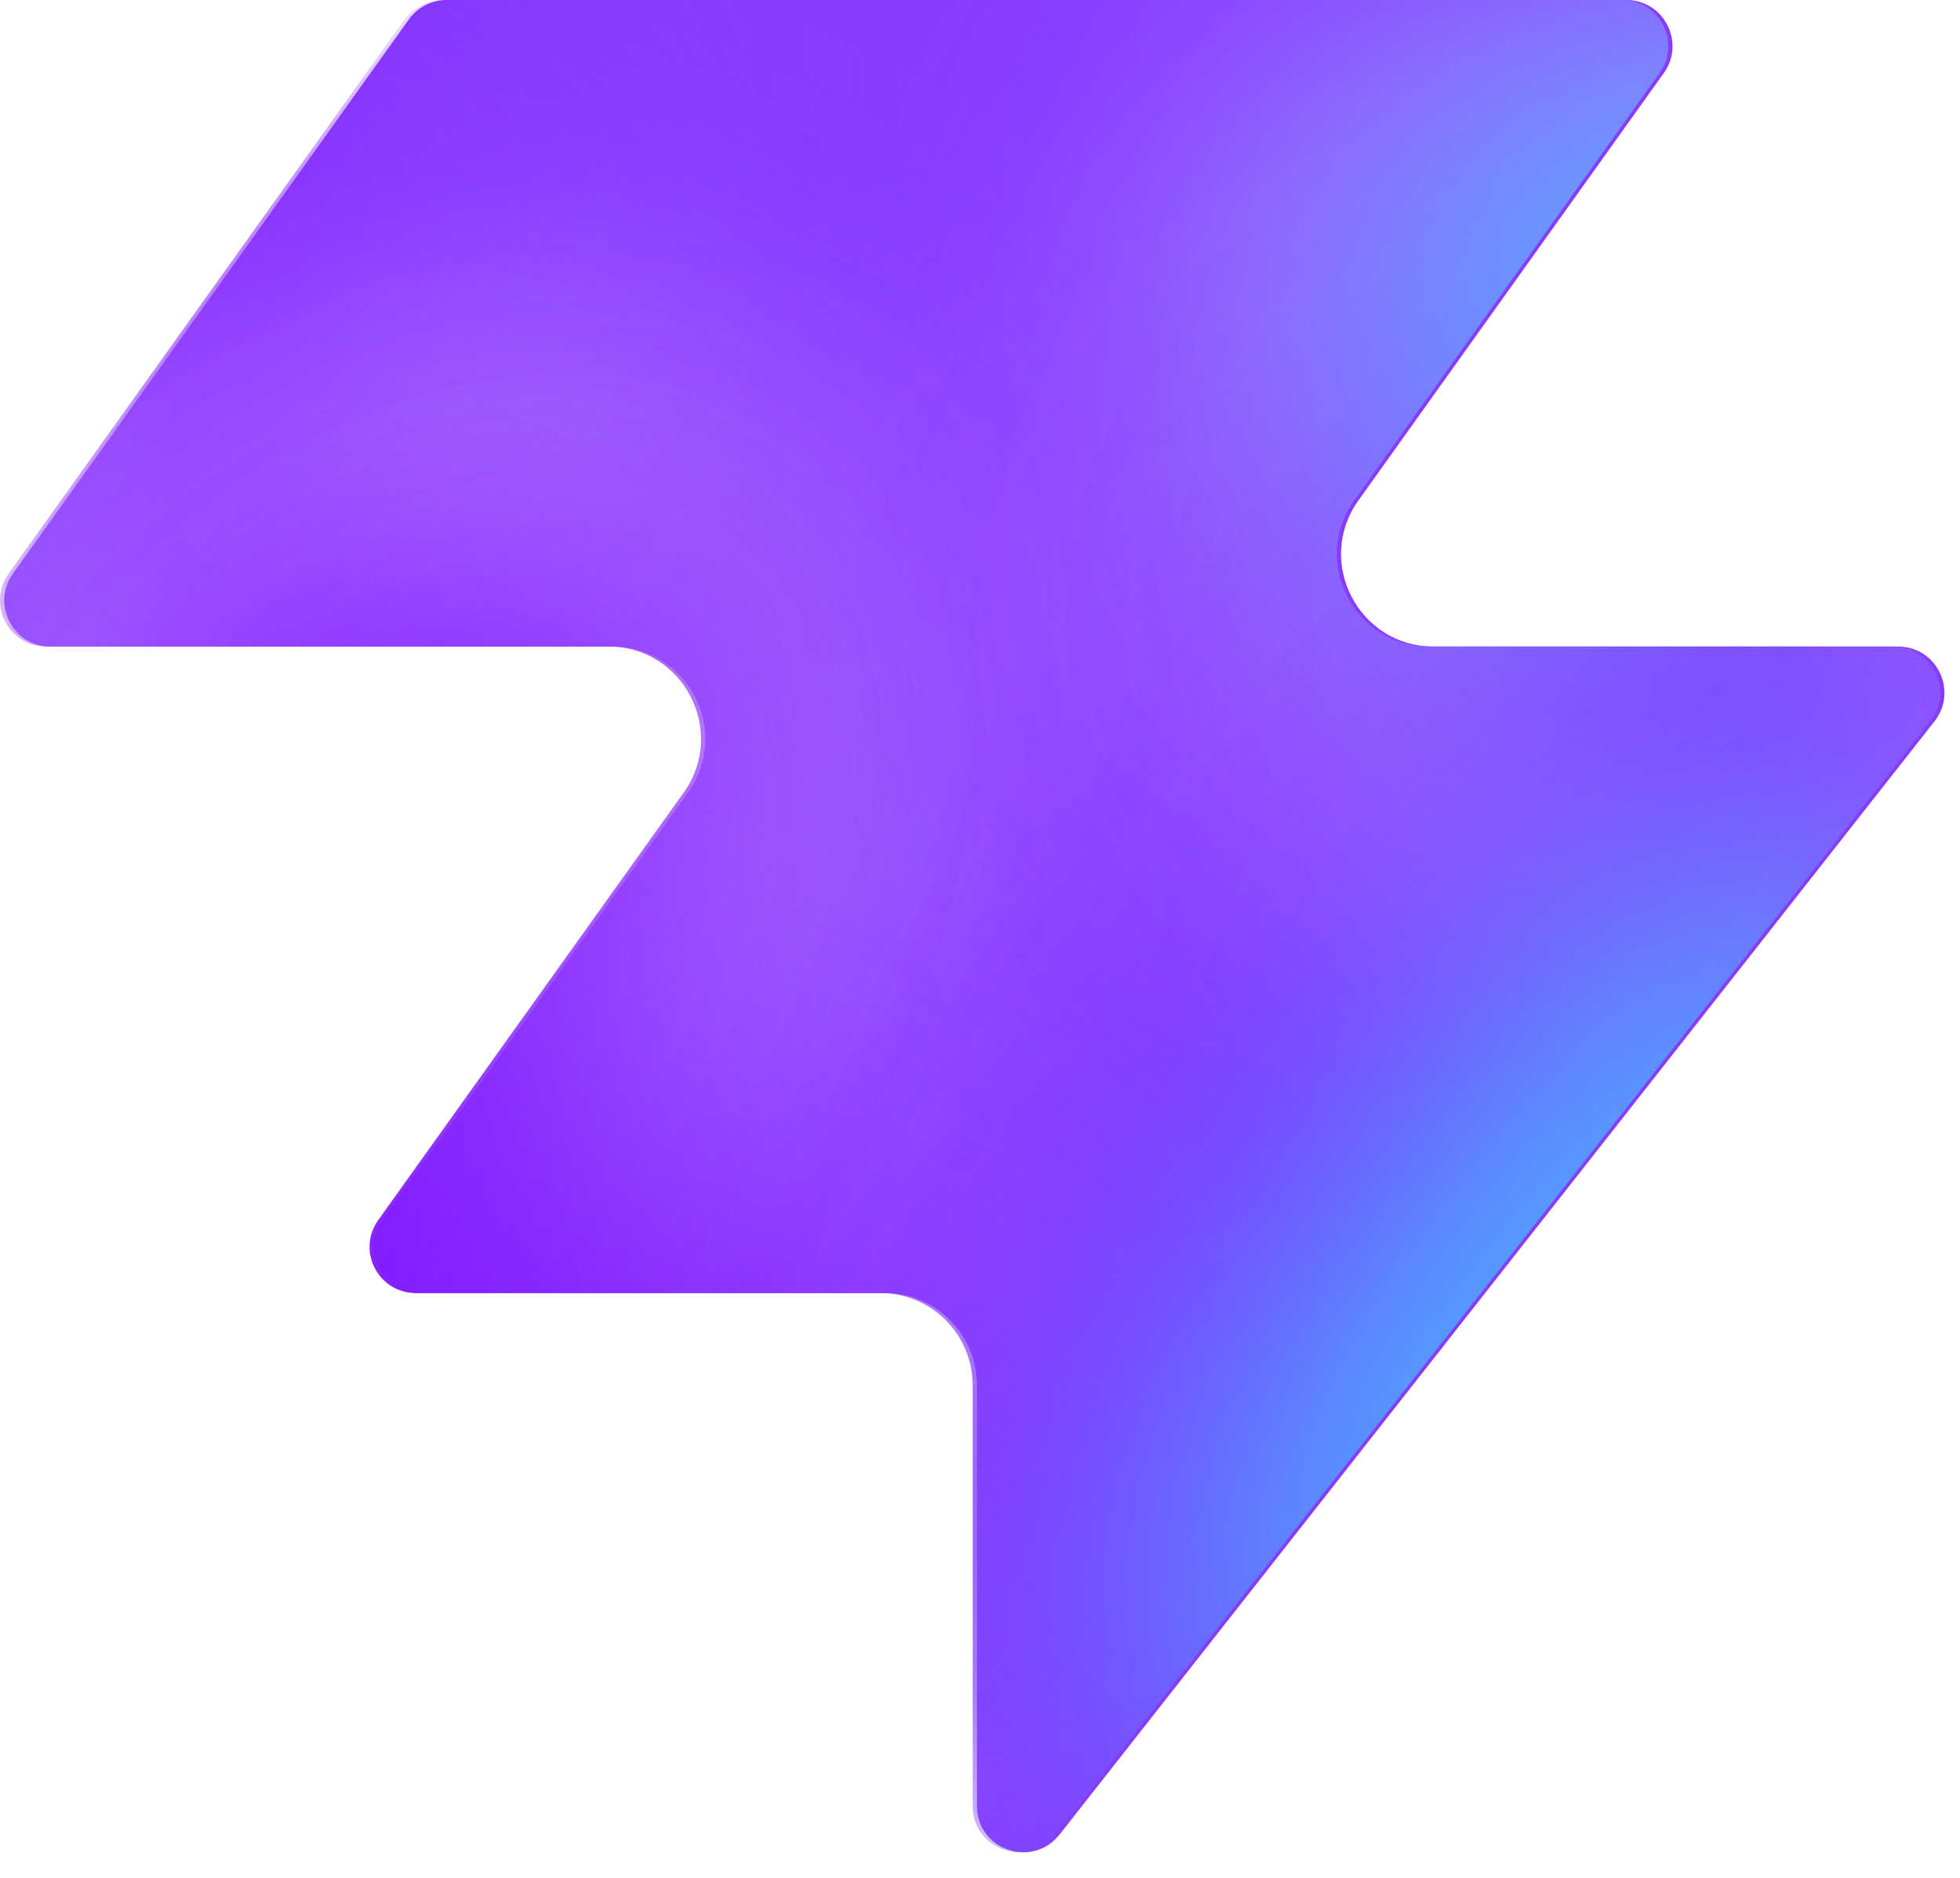
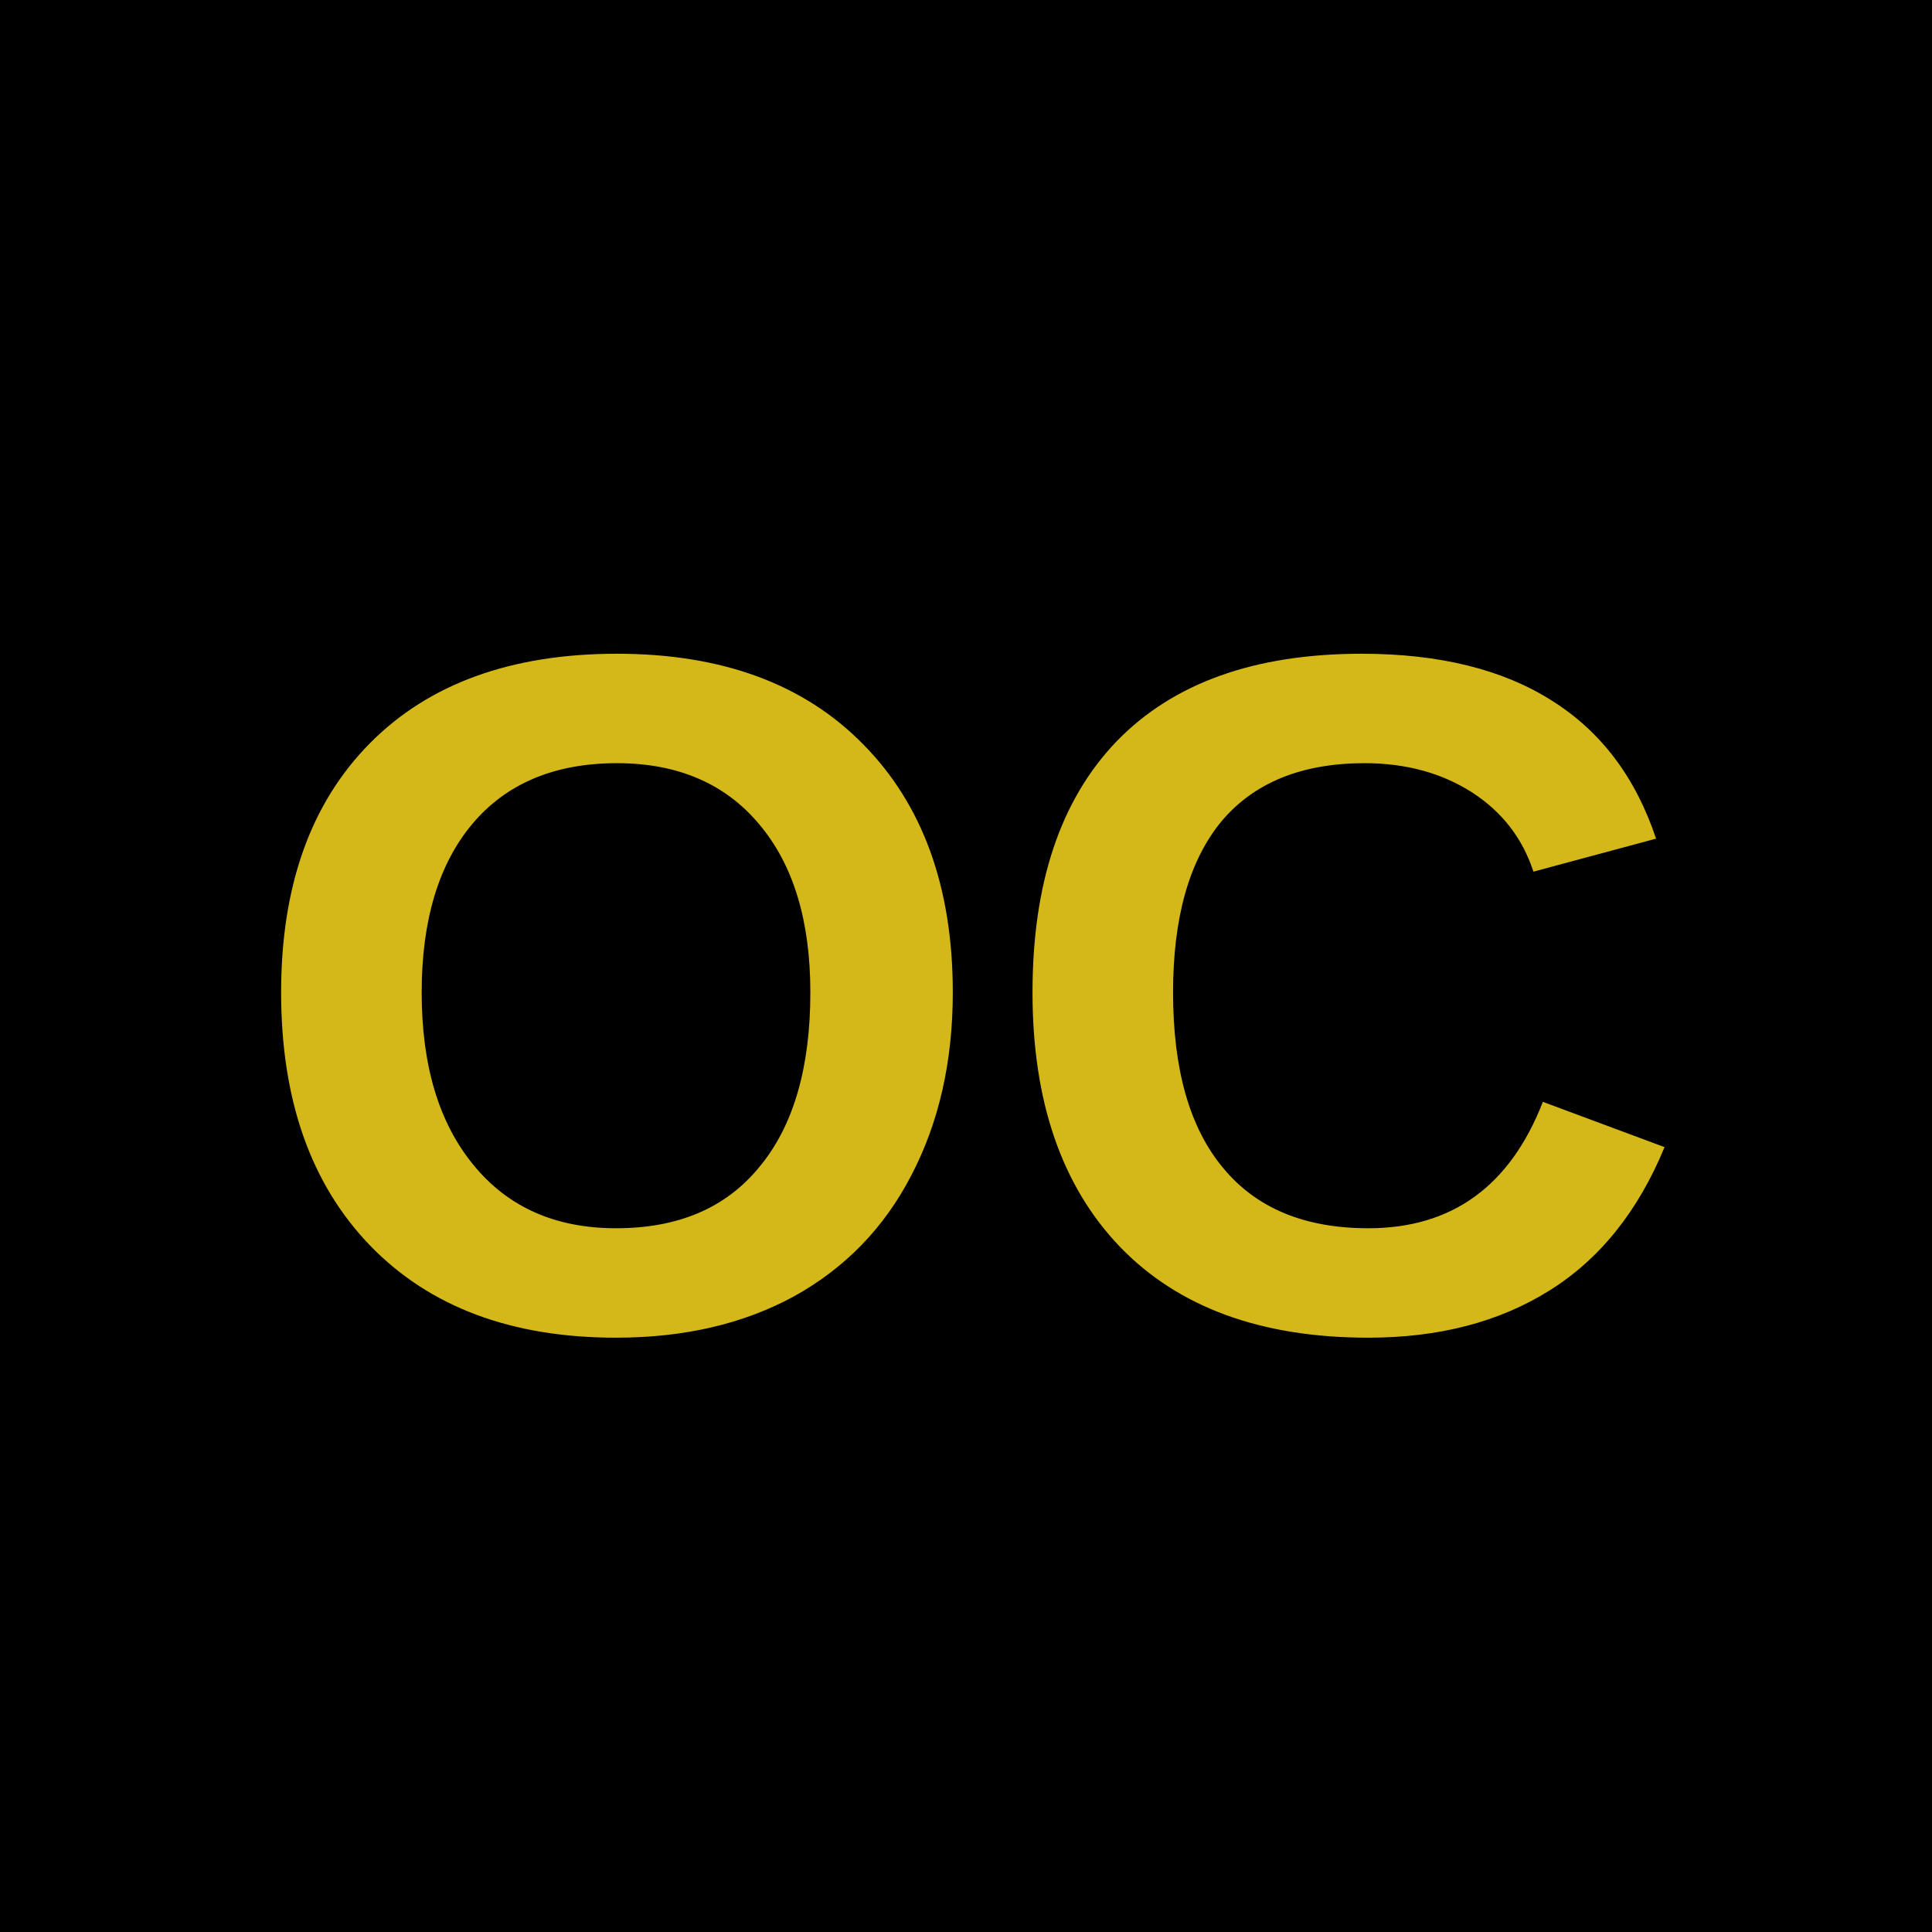
- <svg xmlns="http://www.w3.org/2000/svg" width="48" height="46" fill="none" viewBox="0 0 48 46">
-   <path fill="#863bff" d="M25.946 44.938c-.664.845-2.021.375-2.021-.698V33.937a2.26 2.26 0 0 0-2.262-2.262H10.287c-.92 0-1.456-1.04-.92-1.788l7.48-10.471c1.07-1.497 0-3.578-1.842-3.578H1.237c-.92 0-1.456-1.04-.92-1.788L10.013.474c.214-.297.556-.474.92-.474h28.894c.92 0 1.456 1.04.92 1.788l-7.48 10.471c-1.07 1.498 0 3.579 1.842 3.579h11.377c.943 0 1.473 1.088.89 1.83L25.947 44.94z" style="fill:#863bff;fill:color(display-p3 .525 .23 1);fill-opacity:1" />
-   <mask id="a" width="48" height="46" x="0" y="0" maskUnits="userSpaceOnUse" style="mask-type:alpha">
-     <path fill="#000" d="M25.842 44.938c-.664.844-2.021.375-2.021-.698V33.937a2.26 2.26 0 0 0-2.262-2.262H10.183c-.92 0-1.456-1.04-.92-1.788l7.48-10.471c1.07-1.498 0-3.579-1.842-3.579H1.133c-.92 0-1.456-1.04-.92-1.787L9.91.473c.214-.297.556-.474.92-.474h28.894c.92 0 1.456 1.04.92 1.788l-7.48 10.471c-1.07 1.498 0 3.578 1.842 3.578h11.377c.943 0 1.473 1.088.89 1.832L25.843 44.94z" style="fill:#000;fill-opacity:1" />
-   </mask>
-   <g mask="url(#a)">
-     <g filter="url(#b)">
-       <ellipse cx="5.508" cy="14.704" fill="#ede6ff" rx="5.508" ry="14.704" style="fill:#ede6ff;fill:color(display-p3 .927 .903 1);fill-opacity:1" transform="matrix(.00324 1 1 -.00324 -4.47 31.516)" />
-     </g>
-     <g filter="url(#c)">
-       <ellipse cx="10.399" cy="29.851" fill="#ede6ff" rx="10.399" ry="29.851" style="fill:#ede6ff;fill:color(display-p3 .927 .903 1);fill-opacity:1" transform="matrix(.00324 1 1 -.00324 -39.328 7.883)" />
-     </g>
-     <g filter="url(#d)">
-       <ellipse cx="5.508" cy="30.487" fill="#7e14ff" rx="5.508" ry="30.487" style="fill:#7e14ff;fill:color(display-p3 .492 .077 1);fill-opacity:1" transform="rotate(89.814 -25.913 -14.639)scale(1 -1)" />
-     </g>
-     <g filter="url(#e)">
-       <ellipse cx="5.508" cy="30.599" fill="#7e14ff" rx="5.508" ry="30.599" style="fill:#7e14ff;fill:color(display-p3 .492 .077 1);fill-opacity:1" transform="rotate(89.814 -32.644 -3.334)scale(1 -1)" />
-     </g>
-     <g filter="url(#f)">
-       <ellipse cx="5.508" cy="30.599" fill="#7e14ff" rx="5.508" ry="30.599" style="fill:#7e14ff;fill:color(display-p3 .492 .077 1);fill-opacity:1" transform="matrix(.00324 1 1 -.00324 -34.34 30.47)" />
-     </g>
-     <g filter="url(#g)">
-       <ellipse cx="14.072" cy="22.078" fill="#ede6ff" rx="14.072" ry="22.078" style="fill:#ede6ff;fill:color(display-p3 .927 .903 1);fill-opacity:1" transform="rotate(93.35 24.506 48.493)scale(-1 1)" />
-     </g>
-     <g filter="url(#h)">
-       <ellipse cx="3.47" cy="21.501" fill="#7e14ff" rx="3.47" ry="21.501" style="fill:#7e14ff;fill:color(display-p3 .492 .077 1);fill-opacity:1" transform="rotate(89.009 28.708 47.59)scale(-1 1)" />
-     </g>
-     <g filter="url(#i)">
-       <ellipse cx="3.47" cy="21.501" fill="#7e14ff" rx="3.47" ry="21.501" style="fill:#7e14ff;fill:color(display-p3 .492 .077 1);fill-opacity:1" transform="rotate(89.009 28.708 47.59)scale(-1 1)" />
-     </g>
-     <g filter="url(#j)">
-       <ellipse cx=".387" cy="8.972" fill="#7e14ff" rx="4.407" ry="29.108" style="fill:#7e14ff;fill:color(display-p3 .492 .077 1);fill-opacity:1" transform="rotate(39.51 .387 8.972)" />
-     </g>
-     <g filter="url(#k)">
-       <ellipse cx="47.523" cy="-6.092" fill="#7e14ff" rx="4.407" ry="29.108" style="fill:#7e14ff;fill:color(display-p3 .492 .077 1);fill-opacity:1" transform="rotate(37.892 47.523 -6.092)" />
-     </g>
-     <g filter="url(#l)">
-       <ellipse cx="41.412" cy="6.333" fill="#47bfff" rx="5.971" ry="9.665" style="fill:#47bfff;fill:color(display-p3 .28 .748 1);fill-opacity:1" transform="rotate(37.892 41.412 6.333)" />
-     </g>
-     <g filter="url(#m)">
-       <ellipse cx="-1.879" cy="38.332" fill="#7e14ff" rx="4.407" ry="29.108" style="fill:#7e14ff;fill:color(display-p3 .492 .077 1);fill-opacity:1" transform="rotate(37.892 -1.88 38.332)" />
-     </g>
-     <g filter="url(#n)">
-       <ellipse cx="-1.879" cy="38.332" fill="#7e14ff" rx="4.407" ry="29.108" style="fill:#7e14ff;fill:color(display-p3 .492 .077 1);fill-opacity:1" transform="rotate(37.892 -1.88 38.332)" />
-     </g>
-     <g filter="url(#o)">
-       <ellipse cx="35.651" cy="29.907" fill="#7e14ff" rx="4.407" ry="29.108" style="fill:#7e14ff;fill:color(display-p3 .492 .077 1);fill-opacity:1" transform="rotate(37.892 35.651 29.907)" />
-     </g>
-     <g filter="url(#p)">
-       <ellipse cx="38.418" cy="32.4" fill="#47bfff" rx="5.971" ry="15.297" style="fill:#47bfff;fill:color(display-p3 .28 .748 1);fill-opacity:1" transform="rotate(37.892 38.418 32.4)" />
-     </g>
-   </g>
-   <defs>
-     <filter id="b" width="60.045" height="41.654" x="-19.77" y="16.149" color-interpolation-filters="sRGB" filterUnits="userSpaceOnUse">
-       <feFlood flood-opacity="0" result="BackgroundImageFix" />
-       <feBlend in="SourceGraphic" in2="BackgroundImageFix" result="shape" />
-       <feGaussianBlur result="effect1_foregroundBlur_2002_17158" stdDeviation="7.659" />
-     </filter>
-     <filter id="c" width="90.34" height="51.437" x="-54.613" y="-7.533" color-interpolation-filters="sRGB" filterUnits="userSpaceOnUse">
-       <feFlood flood-opacity="0" result="BackgroundImageFix" />
-       <feBlend in="SourceGraphic" in2="BackgroundImageFix" result="shape" />
-       <feGaussianBlur result="effect1_foregroundBlur_2002_17158" stdDeviation="7.659" />
-     </filter>
-     <filter id="d" width="79.355" height="29.4" x="-49.64" y="2.03" color-interpolation-filters="sRGB" filterUnits="userSpaceOnUse">
-       <feFlood flood-opacity="0" result="BackgroundImageFix" />
-       <feBlend in="SourceGraphic" in2="BackgroundImageFix" result="shape" />
-       <feGaussianBlur result="effect1_foregroundBlur_2002_17158" stdDeviation="4.596" />
-     </filter>
-     <filter id="e" width="79.579" height="29.4" x="-45.045" y="20.029" color-interpolation-filters="sRGB" filterUnits="userSpaceOnUse">
-       <feFlood flood-opacity="0" result="BackgroundImageFix" />
-       <feBlend in="SourceGraphic" in2="BackgroundImageFix" result="shape" />
-       <feGaussianBlur result="effect1_foregroundBlur_2002_17158" stdDeviation="4.596" />
-     </filter>
-     <filter id="f" width="79.579" height="29.4" x="-43.513" y="21.178" color-interpolation-filters="sRGB" filterUnits="userSpaceOnUse">
-       <feFlood flood-opacity="0" result="BackgroundImageFix" />
-       <feBlend in="SourceGraphic" in2="BackgroundImageFix" result="shape" />
-       <feGaussianBlur result="effect1_foregroundBlur_2002_17158" stdDeviation="4.596" />
-     </filter>
-     <filter id="g" width="74.749" height="58.852" x="15.756" y="-17.901" color-interpolation-filters="sRGB" filterUnits="userSpaceOnUse">
-       <feFlood flood-opacity="0" result="BackgroundImageFix" />
-       <feBlend in="SourceGraphic" in2="BackgroundImageFix" result="shape" />
-       <feGaussianBlur result="effect1_foregroundBlur_2002_17158" stdDeviation="7.659" />
-     </filter>
-     <filter id="h" width="61.377" height="25.362" x="23.548" y="2.284" color-interpolation-filters="sRGB" filterUnits="userSpaceOnUse">
-       <feFlood flood-opacity="0" result="BackgroundImageFix" />
-       <feBlend in="SourceGraphic" in2="BackgroundImageFix" result="shape" />
-       <feGaussianBlur result="effect1_foregroundBlur_2002_17158" stdDeviation="4.596" />
-     </filter>
-     <filter id="i" width="61.377" height="25.362" x="23.548" y="2.284" color-interpolation-filters="sRGB" filterUnits="userSpaceOnUse">
-       <feFlood flood-opacity="0" result="BackgroundImageFix" />
-       <feBlend in="SourceGraphic" in2="BackgroundImageFix" result="shape" />
-       <feGaussianBlur result="effect1_foregroundBlur_2002_17158" stdDeviation="4.596" />
-     </filter>
-     <filter id="j" width="56.045" height="63.649" x="-27.636" y="-22.853" color-interpolation-filters="sRGB" filterUnits="userSpaceOnUse">
-       <feFlood flood-opacity="0" result="BackgroundImageFix" />
-       <feBlend in="SourceGraphic" in2="BackgroundImageFix" result="shape" />
-       <feGaussianBlur result="effect1_foregroundBlur_2002_17158" stdDeviation="4.596" />
-     </filter>
-     <filter id="k" width="54.814" height="64.646" x="20.116" y="-38.415" color-interpolation-filters="sRGB" filterUnits="userSpaceOnUse">
-       <feFlood flood-opacity="0" result="BackgroundImageFix" />
-       <feBlend in="SourceGraphic" in2="BackgroundImageFix" result="shape" />
-       <feGaussianBlur result="effect1_foregroundBlur_2002_17158" stdDeviation="4.596" />
-     </filter>
-     <filter id="l" width="33.541" height="35.313" x="24.641" y="-11.323" color-interpolation-filters="sRGB" filterUnits="userSpaceOnUse">
-       <feFlood flood-opacity="0" result="BackgroundImageFix" />
-       <feBlend in="SourceGraphic" in2="BackgroundImageFix" result="shape" />
-       <feGaussianBlur result="effect1_foregroundBlur_2002_17158" stdDeviation="4.596" />
-     </filter>
-     <filter id="m" width="54.814" height="64.646" x="-29.286" y="6.009" color-interpolation-filters="sRGB" filterUnits="userSpaceOnUse">
-       <feFlood flood-opacity="0" result="BackgroundImageFix" />
-       <feBlend in="SourceGraphic" in2="BackgroundImageFix" result="shape" />
-       <feGaussianBlur result="effect1_foregroundBlur_2002_17158" stdDeviation="4.596" />
-     </filter>
-     <filter id="n" width="54.814" height="64.646" x="-29.286" y="6.009" color-interpolation-filters="sRGB" filterUnits="userSpaceOnUse">
-       <feFlood flood-opacity="0" result="BackgroundImageFix" />
-       <feBlend in="SourceGraphic" in2="BackgroundImageFix" result="shape" />
-       <feGaussianBlur result="effect1_foregroundBlur_2002_17158" stdDeviation="4.596" />
-     </filter>
-     <filter id="o" width="54.814" height="64.646" x="8.244" y="-2.416" color-interpolation-filters="sRGB" filterUnits="userSpaceOnUse">
-       <feFlood flood-opacity="0" result="BackgroundImageFix" />
-       <feBlend in="SourceGraphic" in2="BackgroundImageFix" result="shape" />
-       <feGaussianBlur result="effect1_foregroundBlur_2002_17158" stdDeviation="4.596" />
-     </filter>
-     <filter id="p" width="39.409" height="43.623" x="18.713" y="10.588" color-interpolation-filters="sRGB" filterUnits="userSpaceOnUse">
-       <feFlood flood-opacity="0" result="BackgroundImageFix" />
-       <feBlend in="SourceGraphic" in2="BackgroundImageFix" result="shape" />
-       <feGaussianBlur result="effect1_foregroundBlur_2002_17158" stdDeviation="4.596" />
-     </filter>
-   </defs>
+ <svg xmlns="http://www.w3.org/2000/svg" viewBox="0 0 32 32">
+   <rect width="32" height="32" fill="#000" />
+   <text x="16" y="22" text-anchor="middle" font-family="Montserrat, Arial, sans-serif" font-weight="700" font-size="16" fill="#d4b819">OC</text>
</svg>
